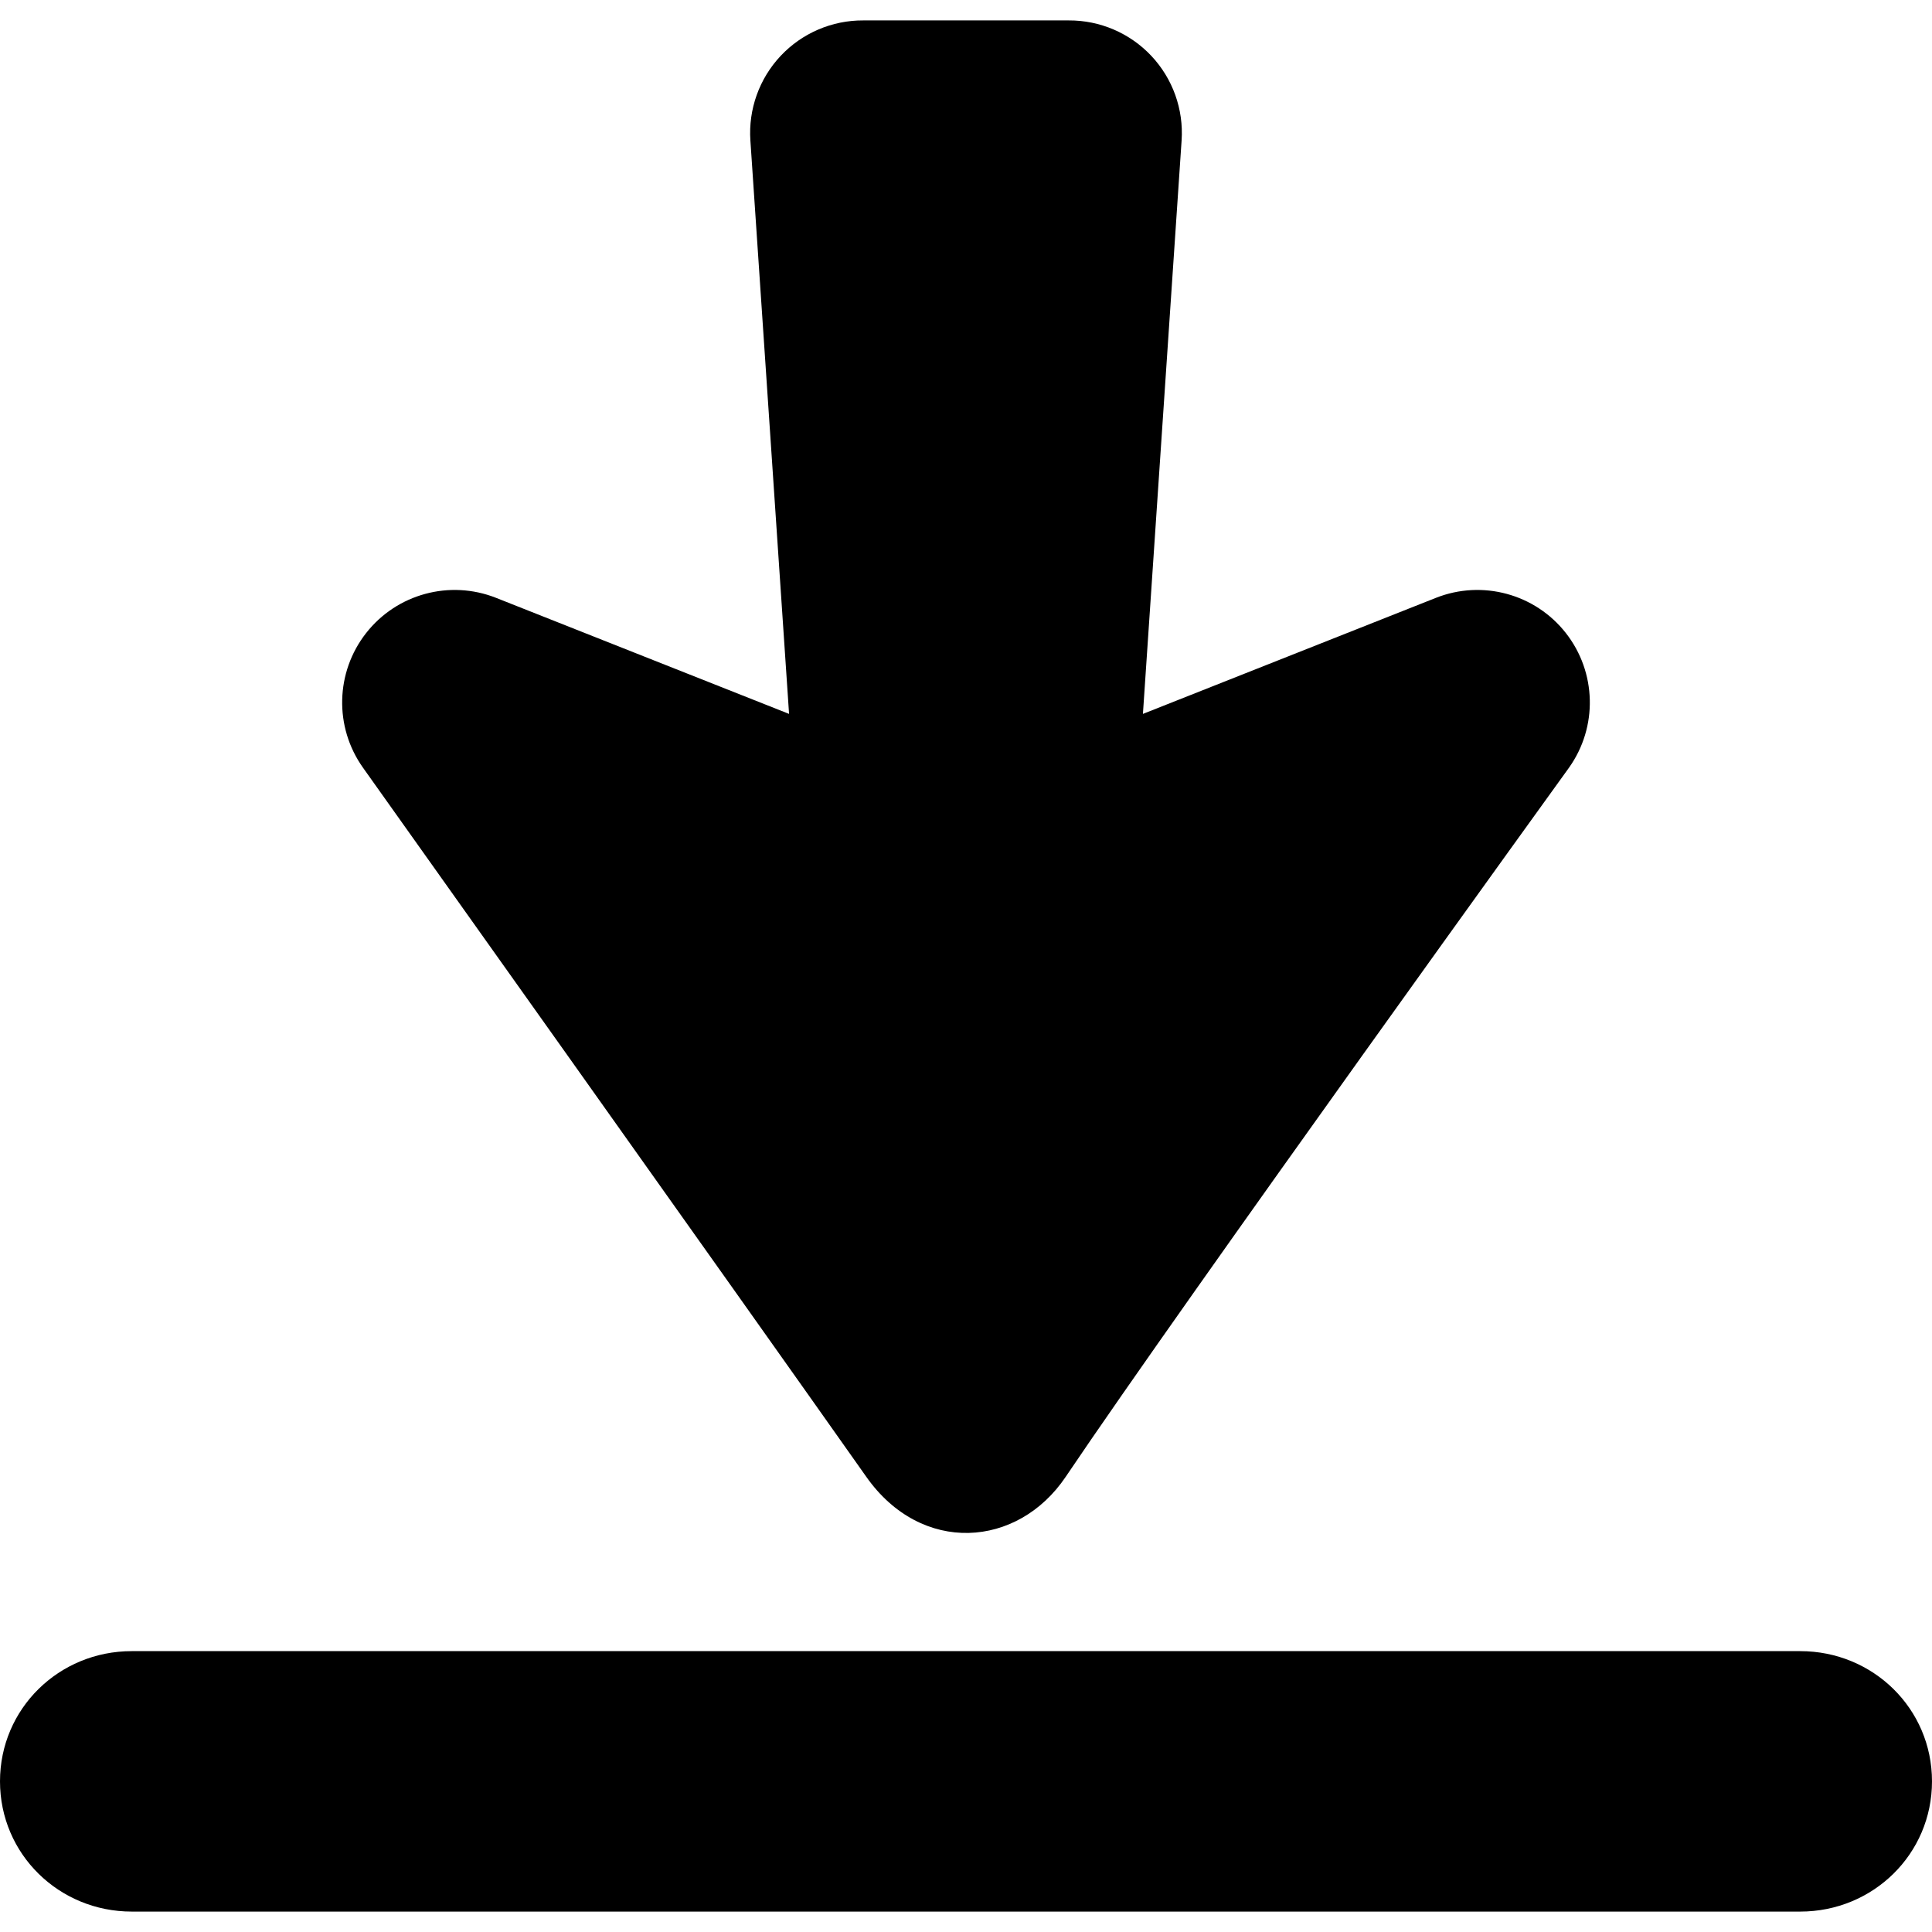
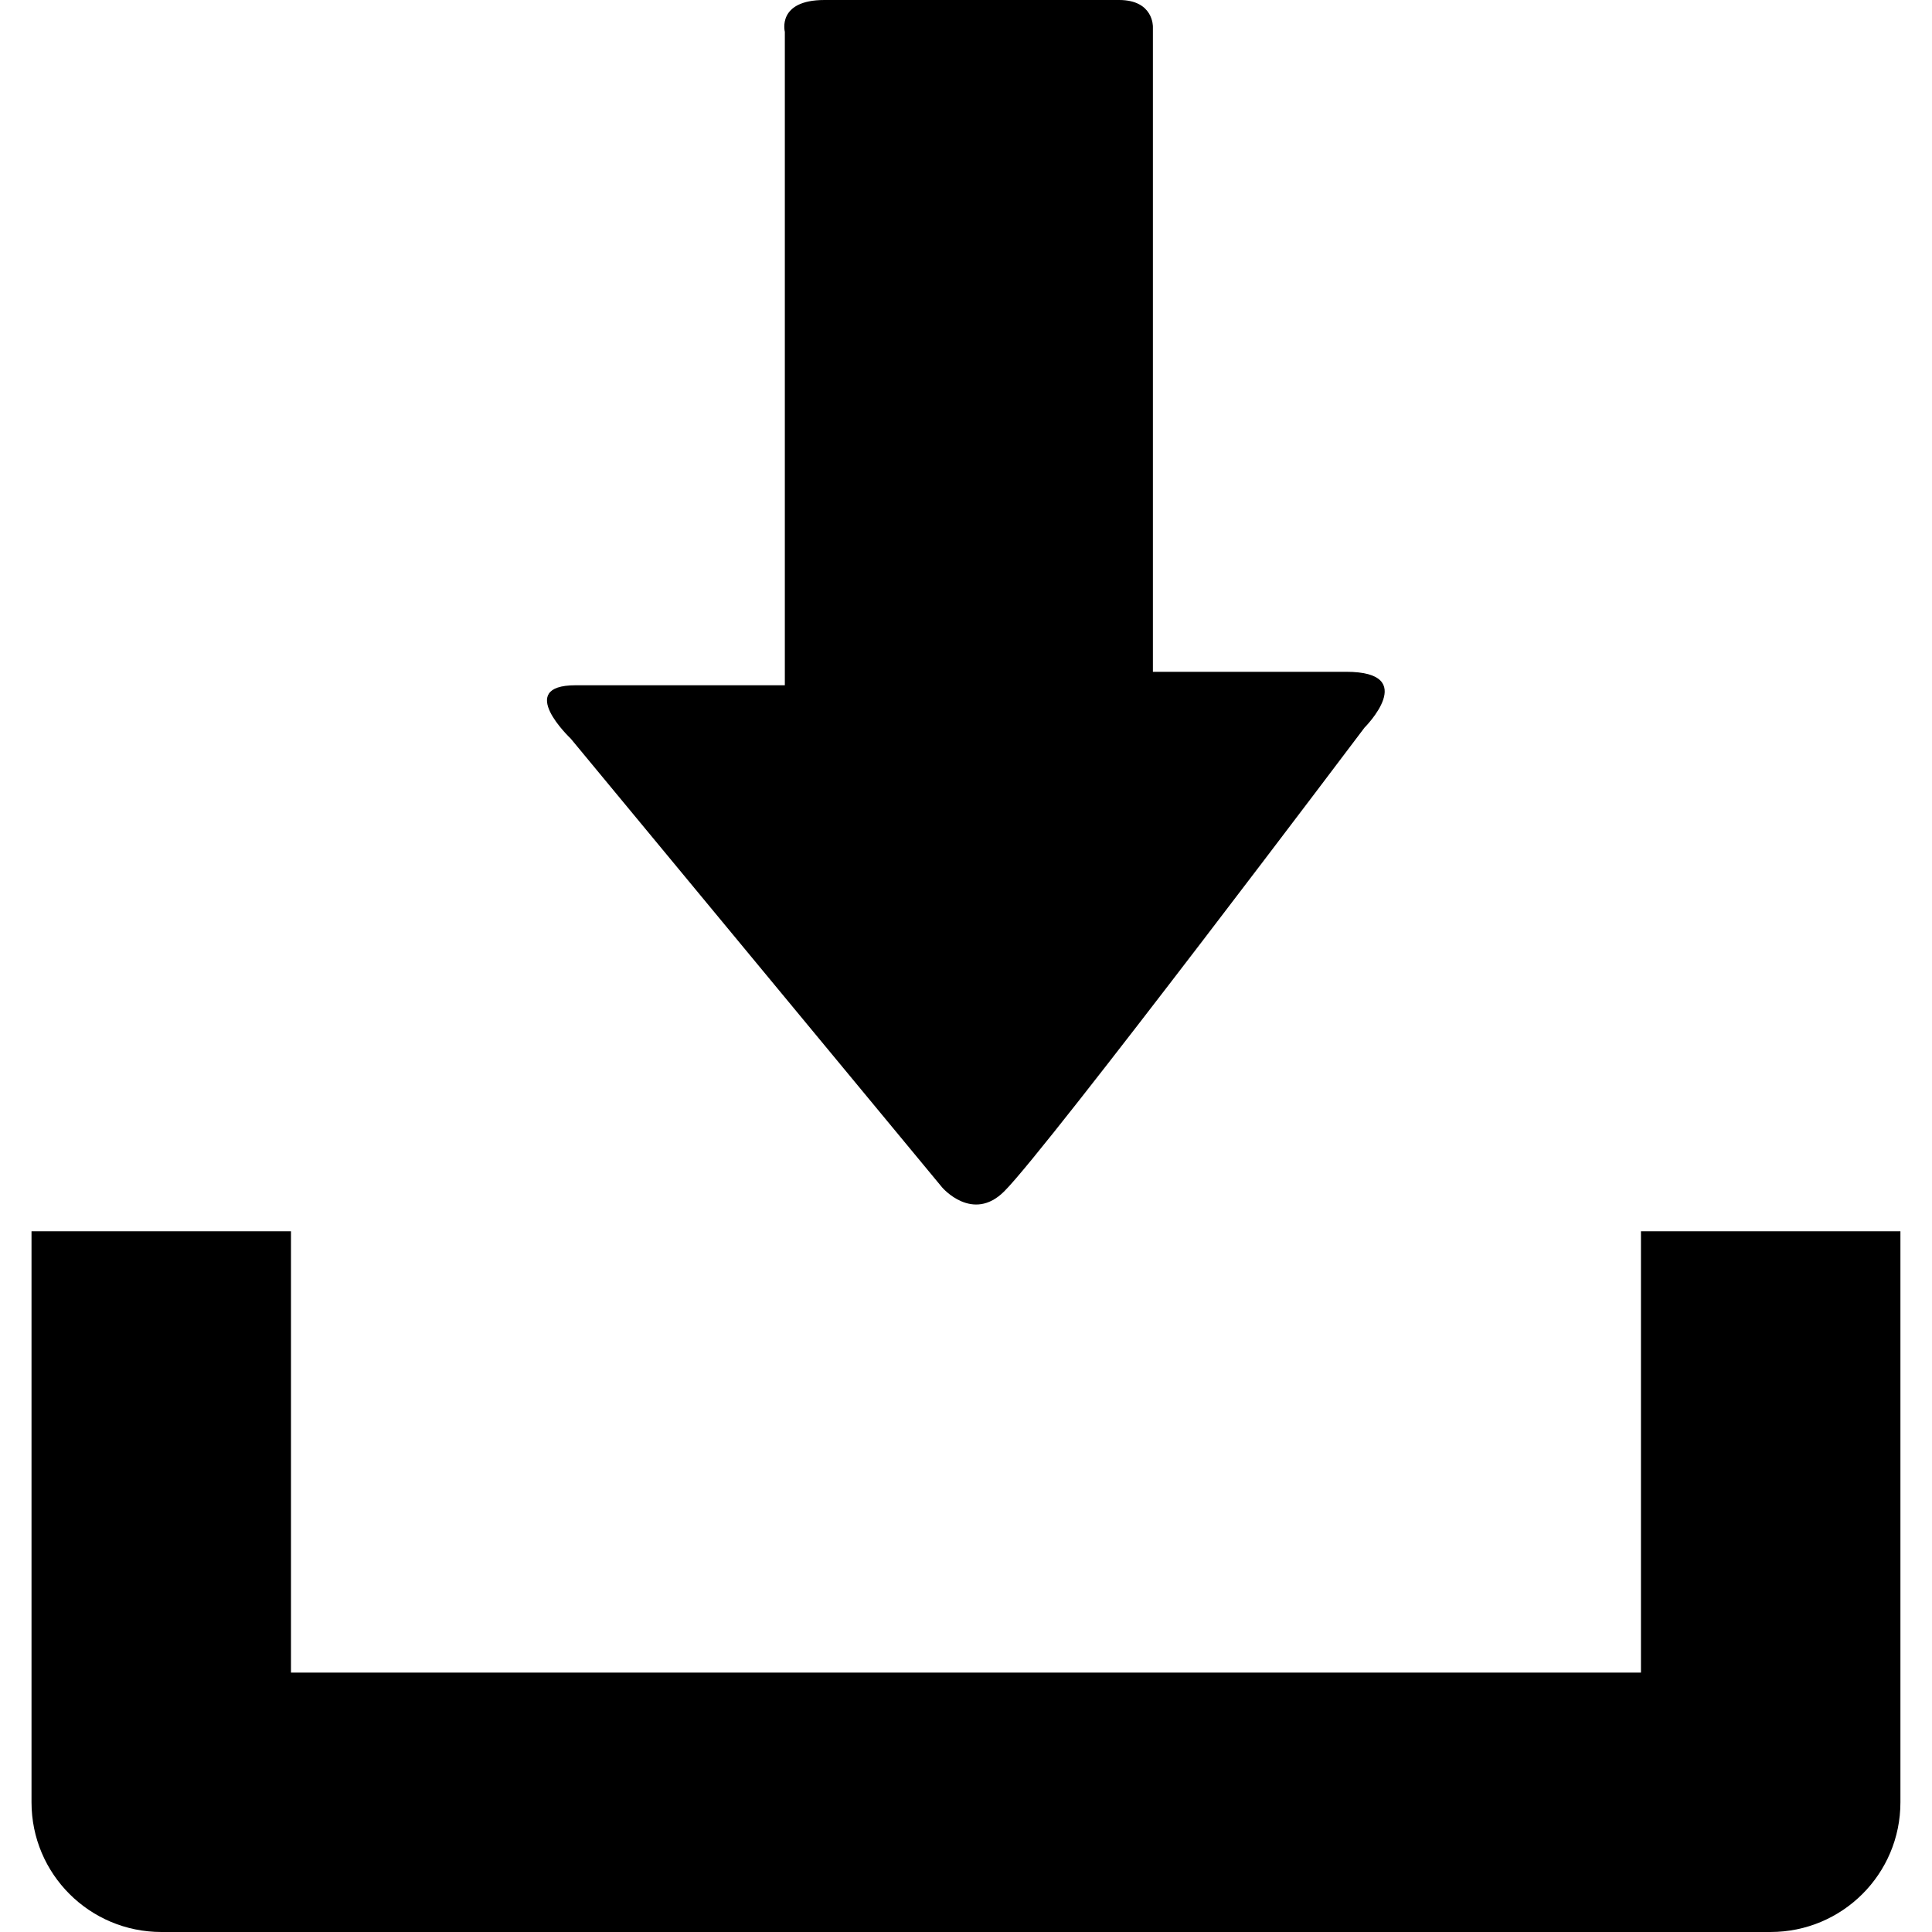
- <svg xmlns="http://www.w3.org/2000/svg" viewBox="0 0 484.702 484.703">
-   <path d="M451.655 414.239H33.048C14.798 414.239 0 428.659 0 446.91c0 18.25 14.798 32.67 33.048 32.67h418.607c18.249 0 33.047-14.42 33.047-32.67 0-18.251-14.798-32.671-33.047-32.671zm-234.304-43.718c13.862 19.657 37.98 17.842 50.002 0 30.482-45.242 126.299-177.947 126.299-177.947 7.233-10.19 6.901-23.929-.812-33.762a28.23 28.23 0 0 0-32.602-8.819l-73.499 29.111 9.703-143.854a28.213 28.213 0 0 0-7.6-21.238 28.245 28.245 0 0 0-20.729-8.889h-51.525a28.24 28.24 0 0 0-20.73 8.889 28.222 28.222 0 0 0-7.6 21.238l9.704 143.854-73.499-29.111a28.23 28.23 0 0 0-32.602 8.819c-7.713 9.833-8.045 23.571-.811 33.762.002-.001 94.861 133.365 126.301 177.947z" />
+ <svg xmlns="http://www.w3.org/2000/svg" viewBox="0 0 29.978 29.978">
+   <path d="M25.462 19.105v6.848H4.515v-6.848H.489v8.861c0 1.111.9 2.012 2.016 2.012h24.967c1.115 0 2.016-.9 2.016-2.012v-8.861h-4.026zM14.62 18.426l-5.764-6.965s-.877-.828.074-.828h3.248V9.217.494S12.049 0 12.793 0h4.572c.536 0 .524.416.524.416V10.424h2.998c1.154 0 .285.867.285.867s-4.904 6.51-5.588 7.193c-.492.495-.964-.058-.964-.058z" />
</svg>
